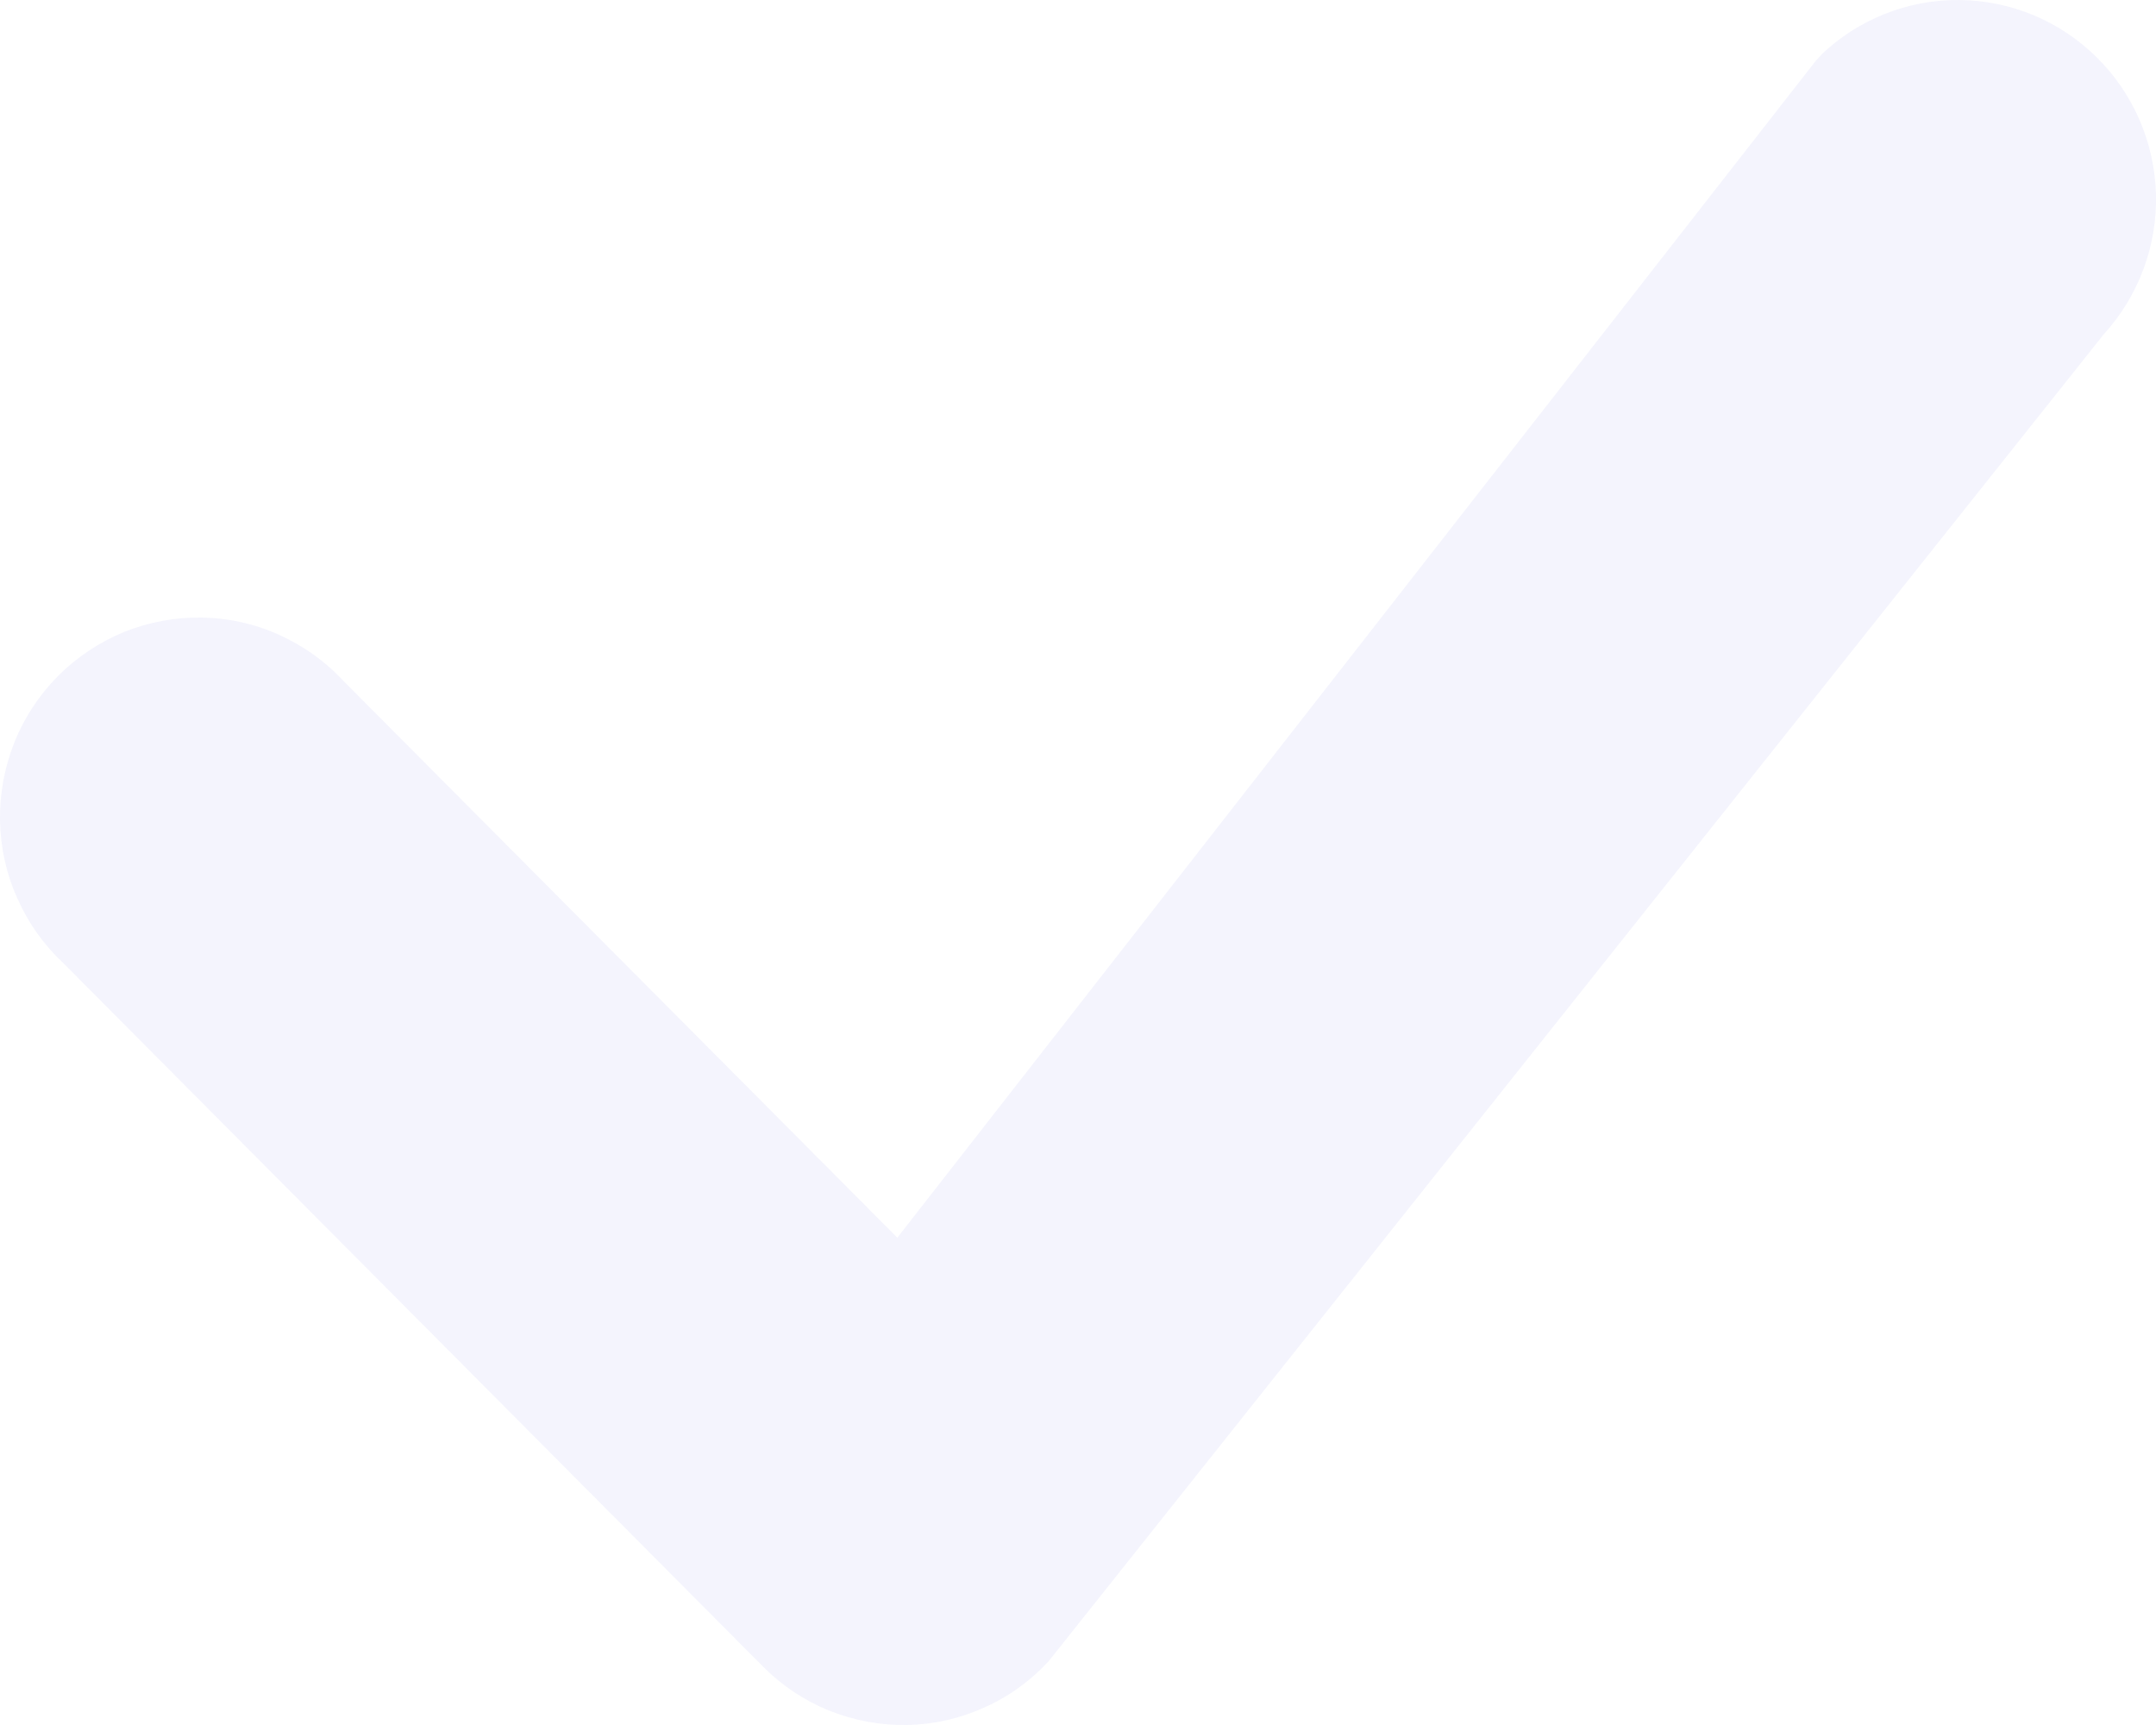
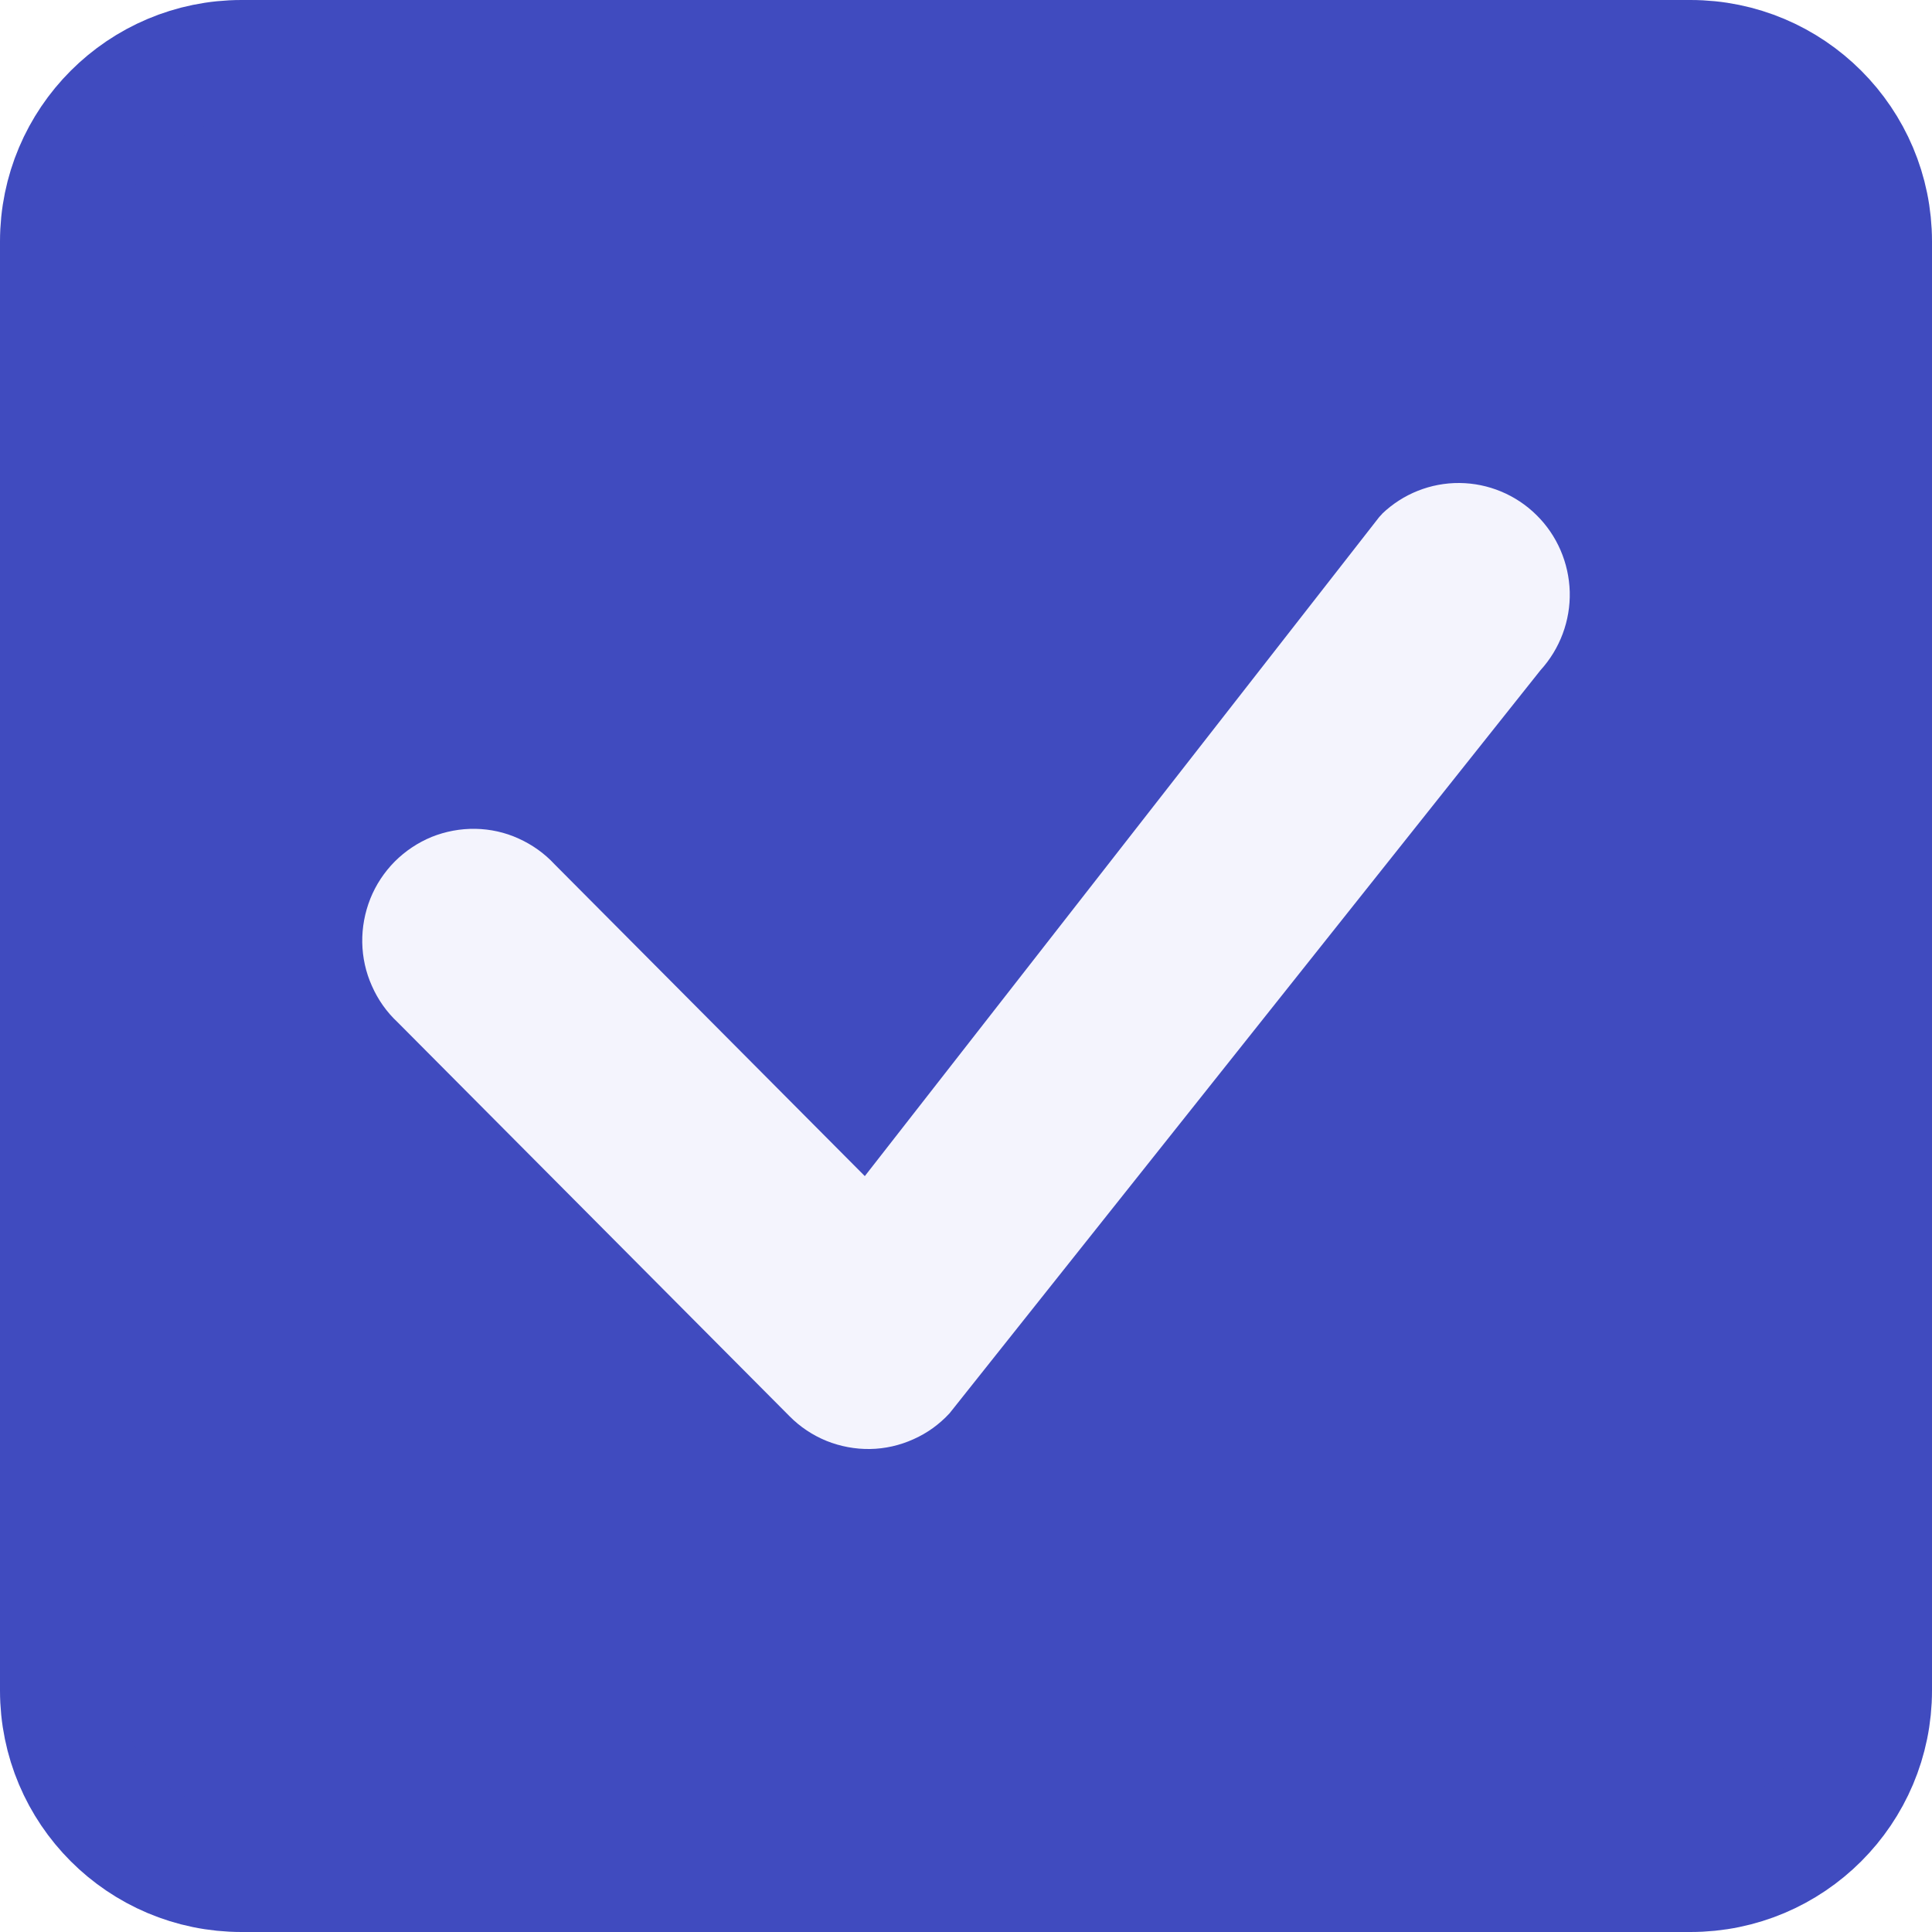
- <svg xmlns="http://www.w3.org/2000/svg" width="10" height="8" viewBox="0 0 10 8" fill="none">
-   <path d="M8.446 0.255C8.618 0.09 8.848 -0.002 9.087 2.65108e-05C9.326 0.002 9.554 0.097 9.724 0.265C9.895 0.433 9.993 0.661 10 0.901C10.006 1.14 9.919 1.373 9.758 1.55L4.864 7.704C4.779 7.796 4.678 7.869 4.565 7.919C4.452 7.97 4.33 7.998 4.206 8C4.083 8.002 3.96 7.979 3.845 7.933C3.73 7.886 3.626 7.817 3.539 7.729L0.293 4.466C0.202 4.381 0.13 4.279 0.08 4.165C0.029 4.052 0.002 3.929 0 3.805C-0.002 3.681 0.021 3.558 0.067 3.442C0.113 3.327 0.182 3.223 0.269 3.135C0.357 3.047 0.461 2.978 0.575 2.931C0.69 2.885 0.813 2.862 0.936 2.864C1.06 2.866 1.182 2.893 1.294 2.944C1.407 2.995 1.509 3.067 1.593 3.158L4.162 5.74L8.422 0.282C8.43 0.273 8.438 0.264 8.447 0.255H8.446Z" fill="#F4F4FD" />
+ <svg xmlns="http://www.w3.org/2000/svg" width="16" height="16" viewBox="0 0 16 16" fill="none">
+   <rect x="0.5" y="0.5" width="15" height="15" rx="1.5" fill="#404BBF" />
+   <path d="M11.446 4.255C11.618 4.09 11.848 3.998 12.087 4C12.325 4.002 12.554 4.097 12.724 4.265C12.895 4.433 12.993 4.661 13 4.901C13.006 5.14 12.919 5.373 12.758 5.55L7.864 11.704C7.779 11.796 7.678 11.869 7.565 11.919C7.452 11.97 7.33 11.998 7.206 12C7.083 12.002 6.96 11.979 6.845 11.933C6.73 11.886 6.626 11.817 6.539 11.729L3.293 8.466C3.202 8.381 3.13 8.279 3.08 8.165C3.029 8.052 3.002 7.929 3 7.805C2.998 7.681 3.021 7.558 3.067 7.442C3.113 7.327 3.182 7.223 3.269 7.135C3.357 7.047 3.461 6.978 3.575 6.931C3.69 6.885 3.813 6.862 3.936 6.864C4.06 6.866 4.182 6.893 4.294 6.944C4.407 6.995 4.509 7.067 4.593 7.158L7.162 9.74L11.422 4.282C11.43 4.273 11.438 4.264 11.447 4.255H11.446Z" fill="#F4F4FD" />
+   <rect x="0.5" y="0.5" width="15" height="15" rx="1.5" stroke="#404BBF" />
</svg>
